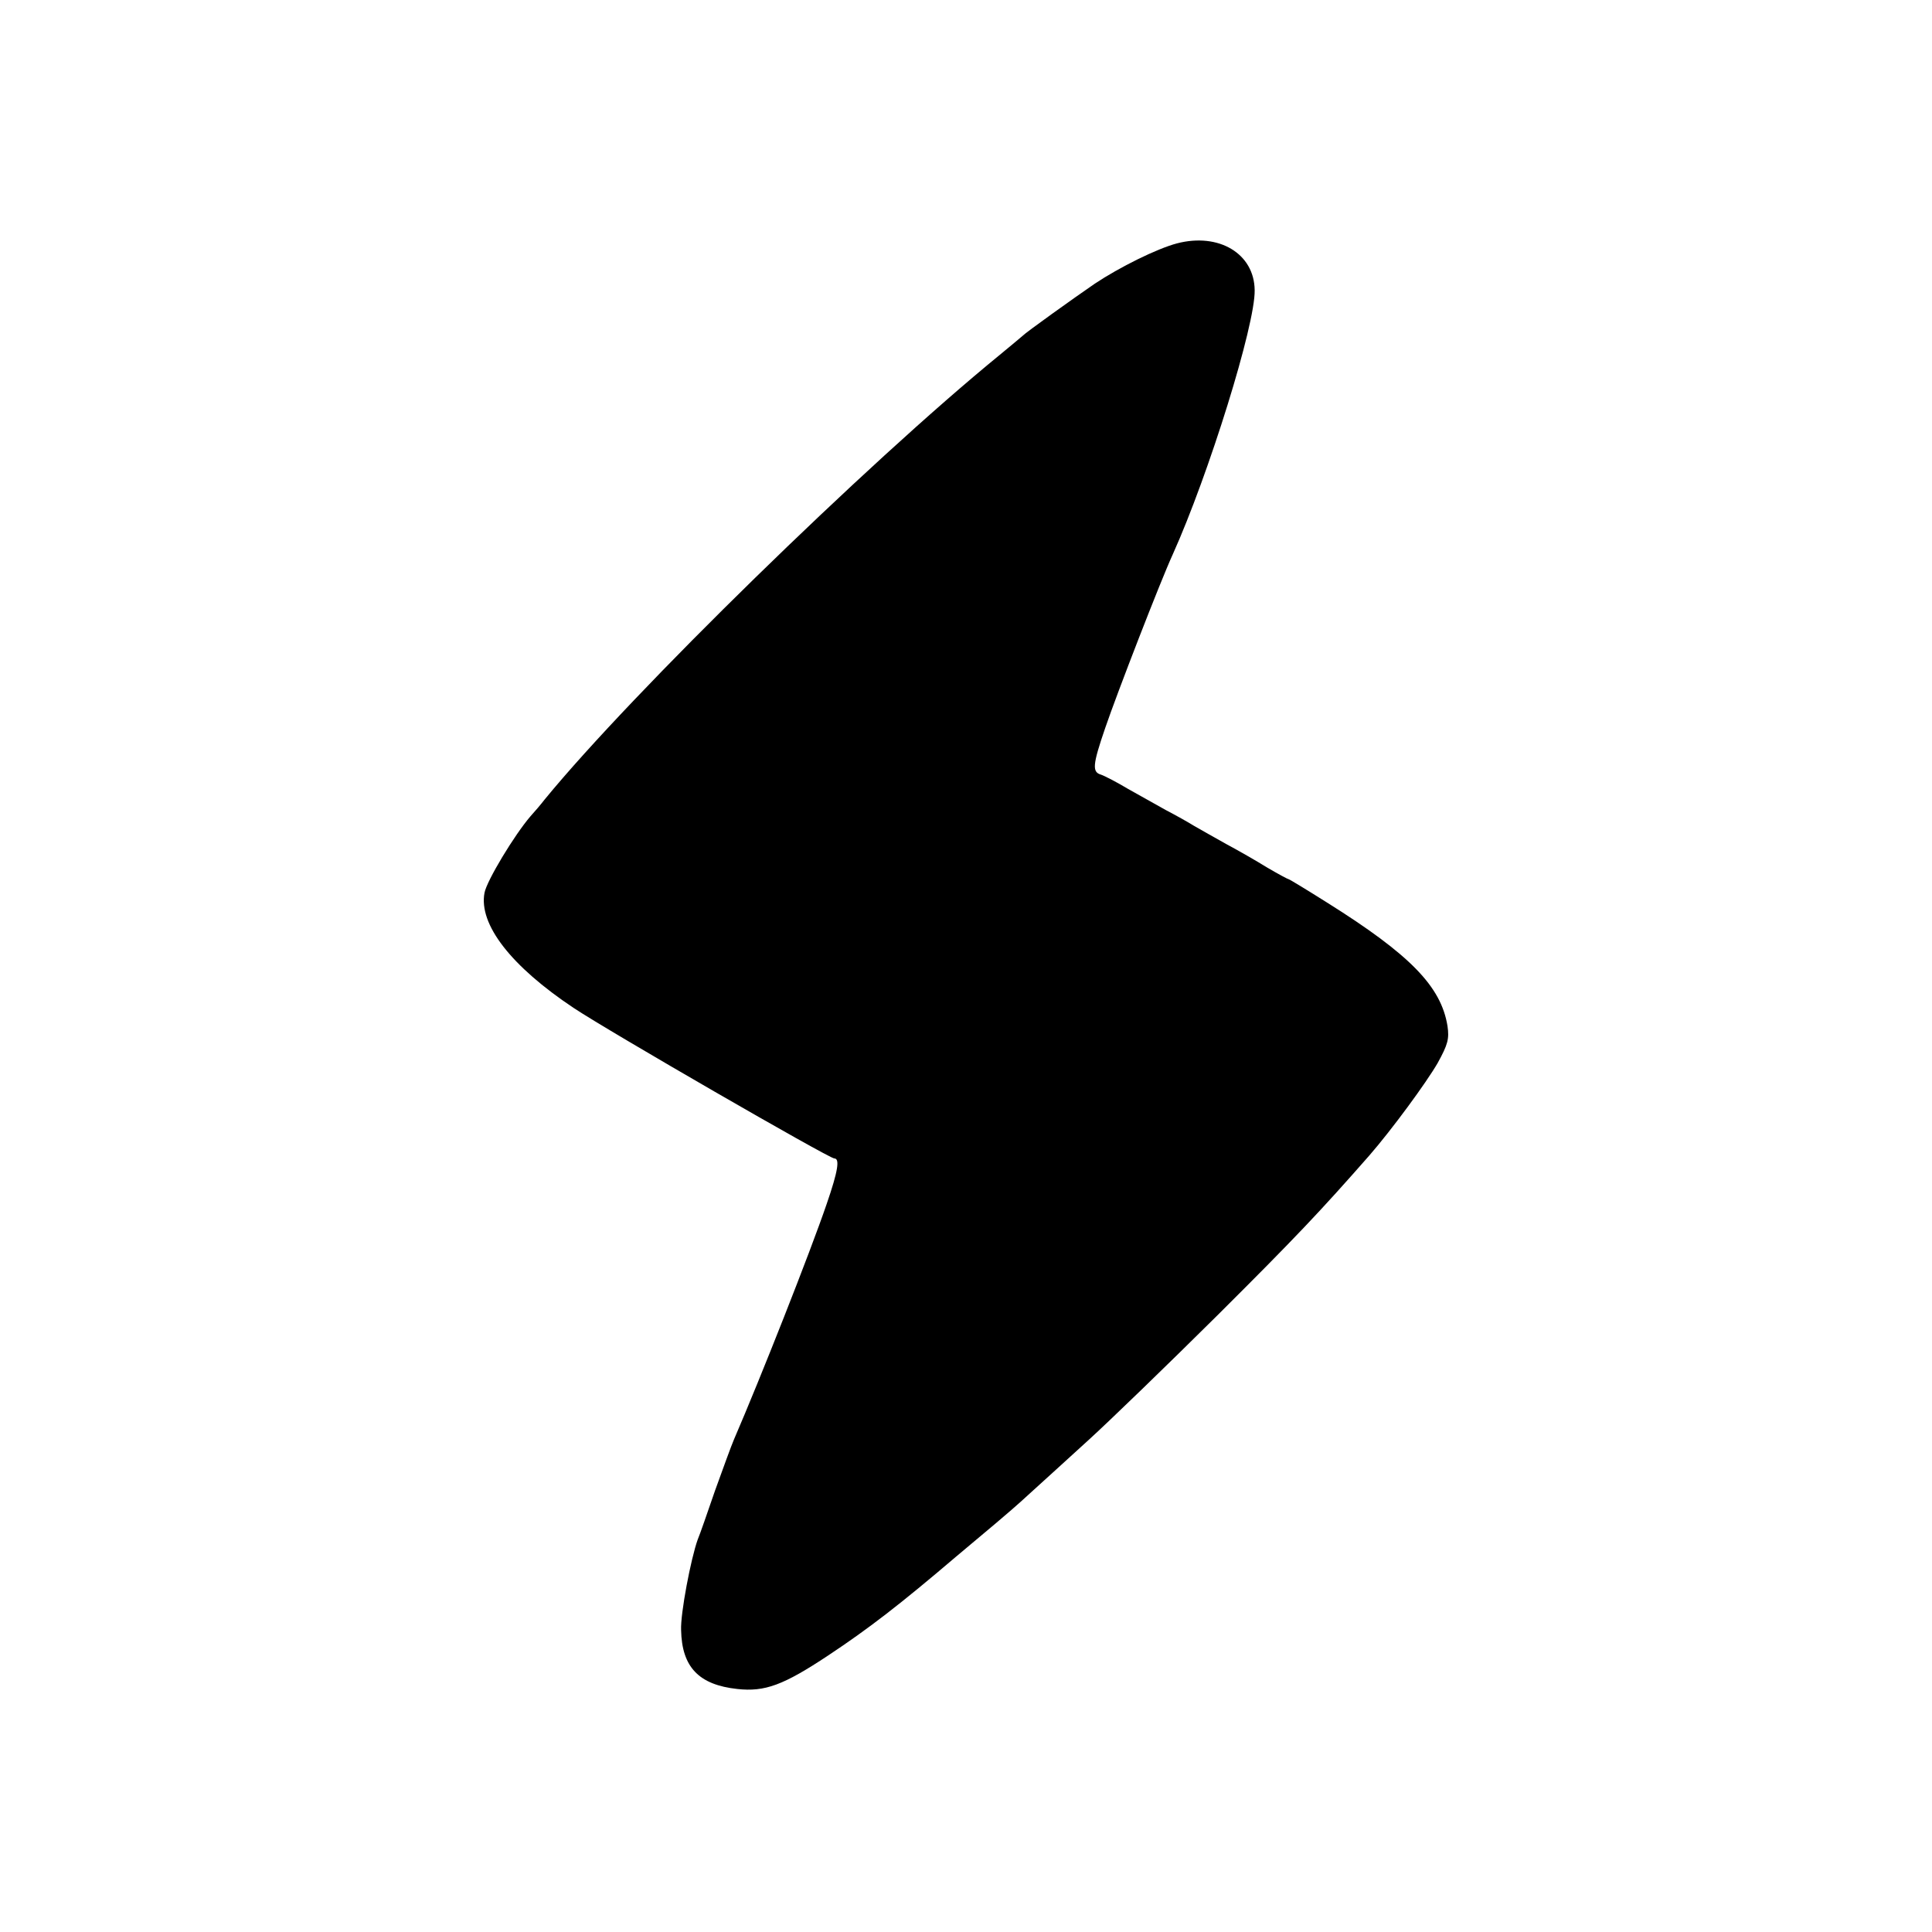
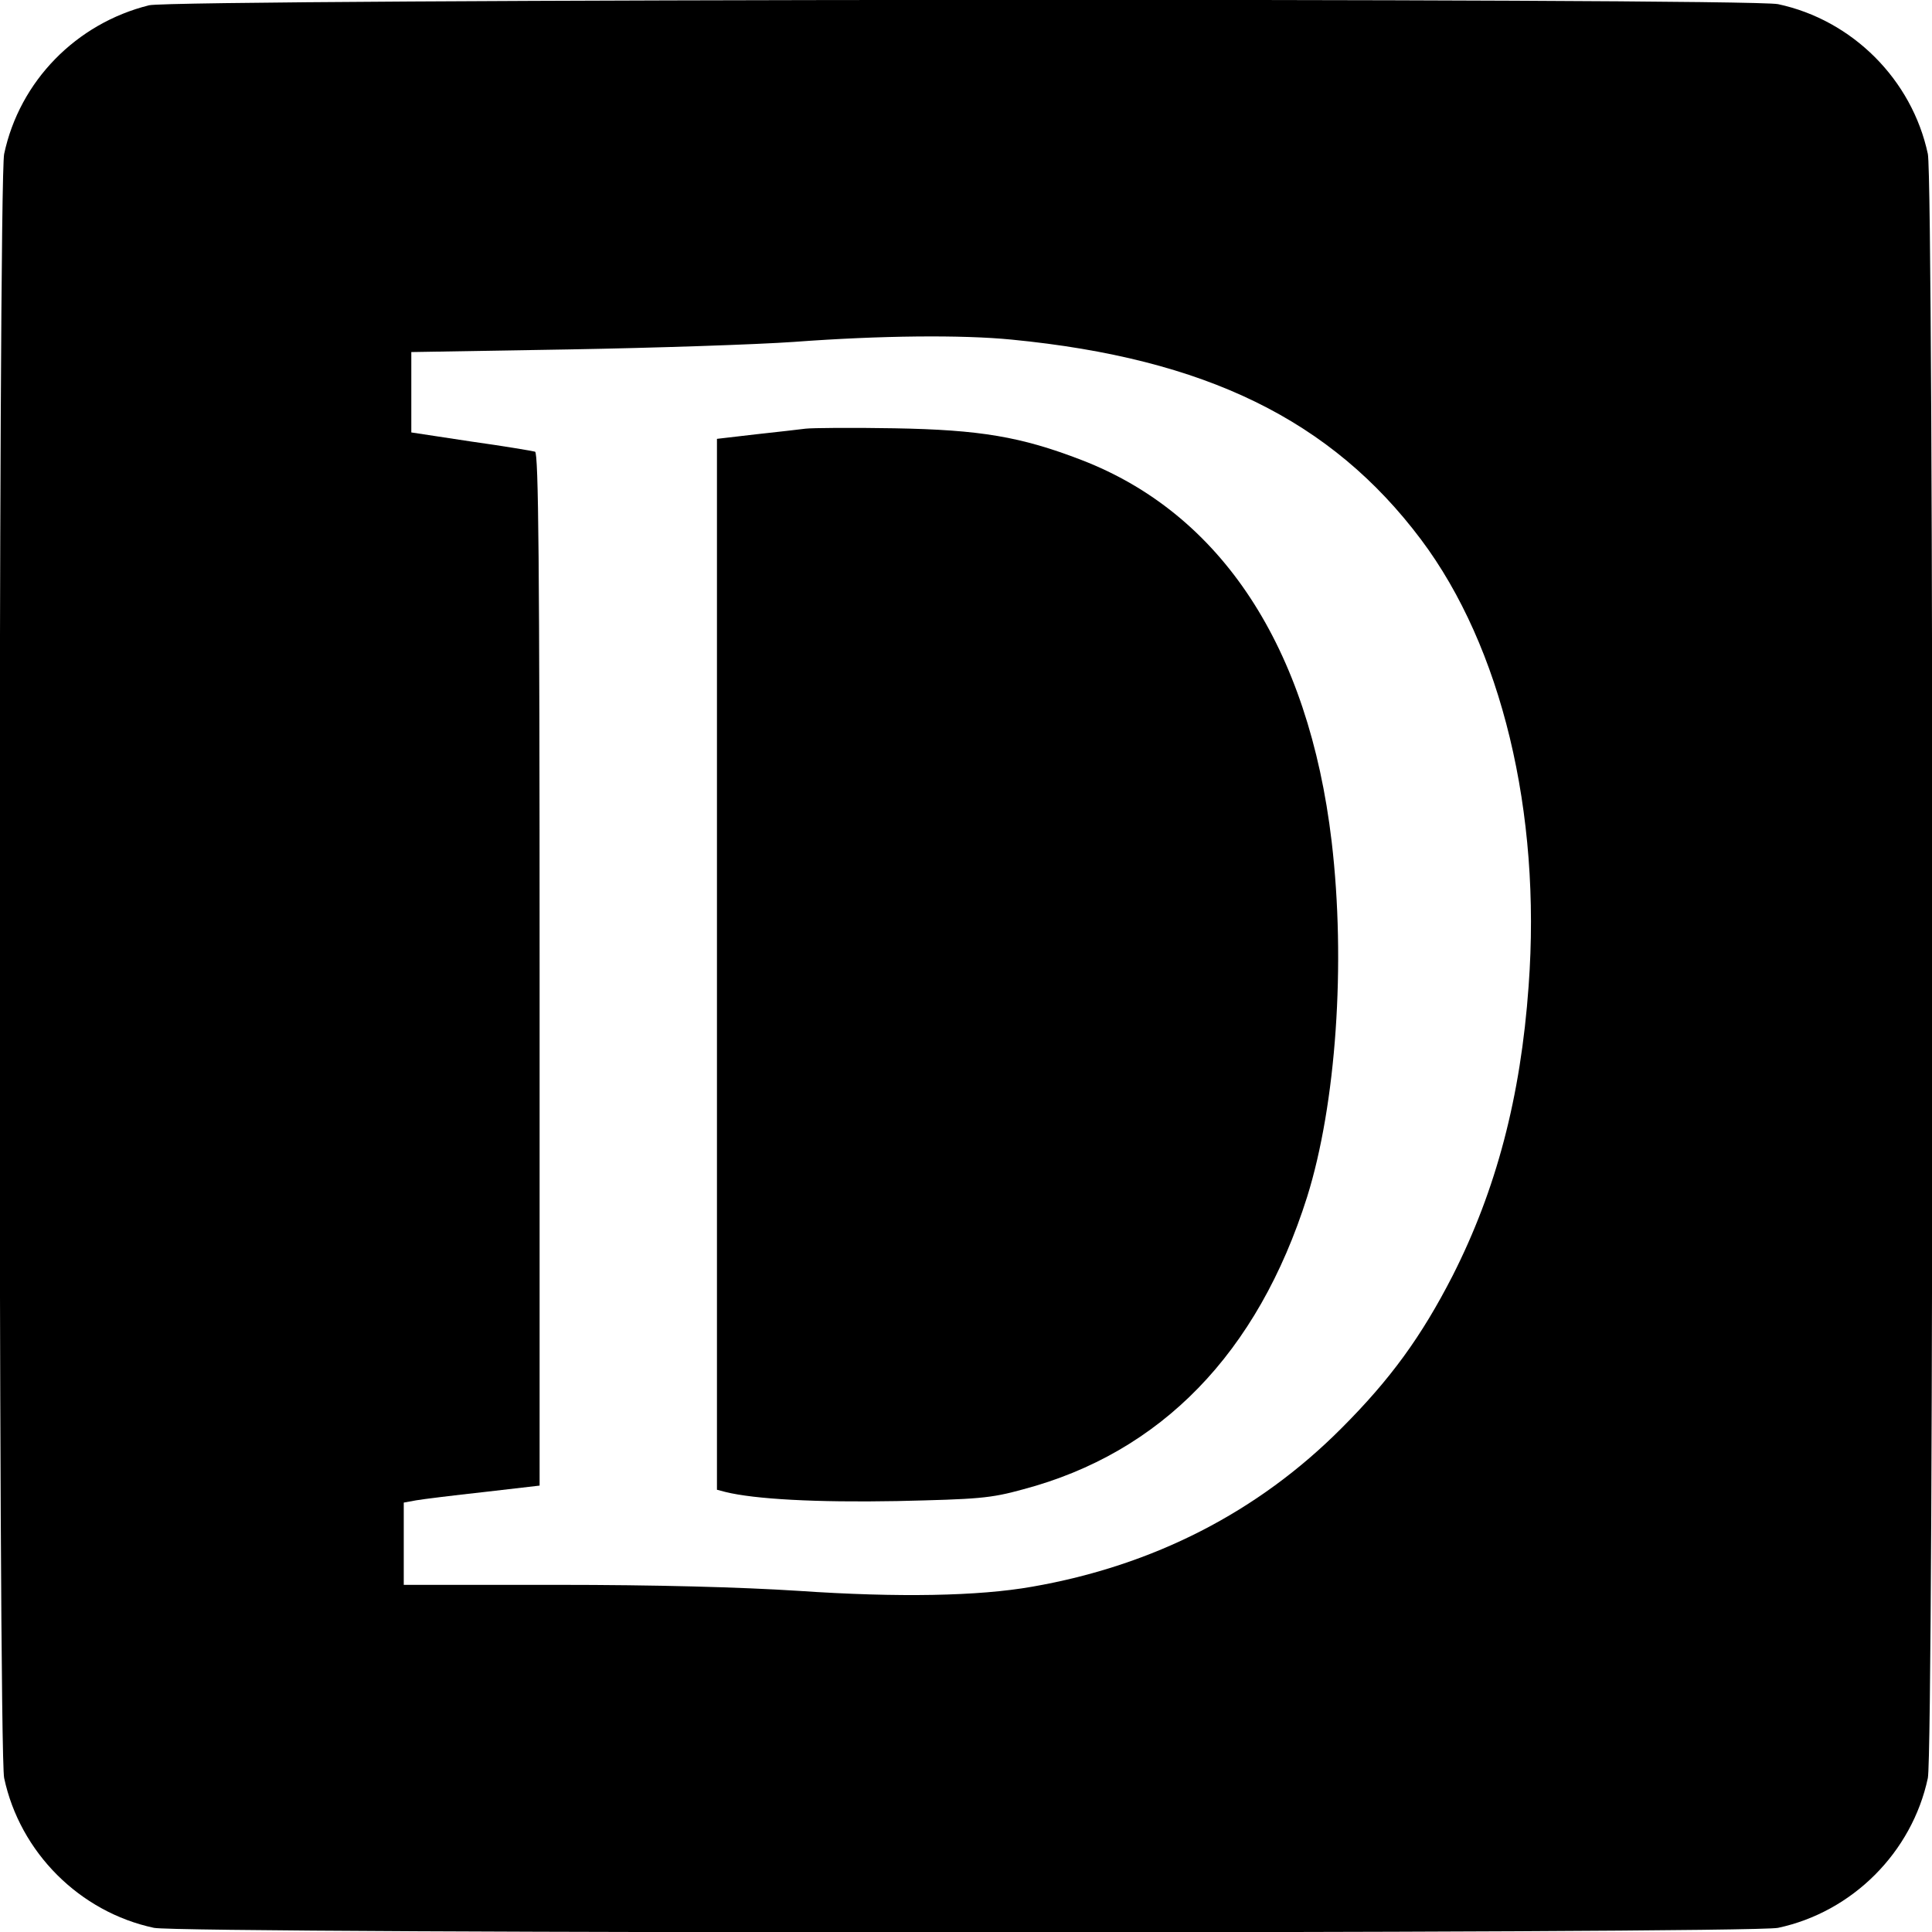
<svg xmlns="http://www.w3.org/2000/svg" version="1.0" width="512pt" height="512pt" viewBox="0 0 512 512" preserveAspectRatio="xMidYMid meet">
  <g transform="translate(0,512) scale(0.1,-0.1)" fill="#000000" stroke="none">
-     <path d="M3119 4475 c-53 -14 -152 -63 -218 -107 -54 -37 -184 -130 -191 -138 -3 -3 -30 -25 -60 -50 -355 -290 -974 -895 -1206 -1178 -10 -13 -27 -33 -38 -45 -43 -50 -116 -171 -122 -203 -16 -84 71 -195 236 -305 93 -62 677 -399 691 -399 15 0 10 -33 -20 -120 -44 -129 -176 -463 -246 -625 -7 -16 -29 -77 -50 -135 -20 -58 -40 -116 -46 -130 -18 -50 -46 -196 -44 -240 2 -98 47 -145 149 -156 73 -8 122 10 241 89 107 71 190 135 339 262 39 33 87 73 106 89 19 16 60 51 90 79 30 27 100 91 155 141 55 50 208 198 340 329 208 207 275 278 404 425 60 69 151 193 181 245 27 49 31 64 26 98 -17 105 -99 189 -319 327 -54 34 -100 62 -102 62 -2 0 -28 14 -57 31 -29 18 -78 46 -108 62 -30 17 -68 38 -85 48 -16 10 -50 29 -75 42 -25 14 -70 39 -100 56 -30 18 -63 35 -72 38 -24 7 -23 25 11 124 31 91 146 388 179 460 95 211 219 609 217 700 -1 97 -95 153 -206 124z" />
+     <path d="M395 5106 c-193 -48 -343 -201 -384 -394 -16 -76 -16 -4228 0 -4304 42 -197 200 -355 397 -397 76 -16 4228 -16 4304 0 197 42 355 200 397 397 16 76 16 4228 0 4304 -42 197 -200 355 -397 397 -80 17 -4248 14 -4317 -3z m2286 -886 c514 -50 847 -213 1085 -530 213 -284 319 -722 285 -1183 -21 -295 -86 -540 -201 -767 -83 -162 -165 -275 -295 -405 -221 -222 -498 -364 -820 -420 -142 -25 -354 -29 -618 -11 -156 10 -377 16 -643 16 l-404 0 0 109 0 109 33 6 c17 3 98 13 180 22 l147 17 0 1368 c0 1084 -3 1368 -12 1372 -7 2 -84 15 -170 27 l-158 24 0 106 0 107 418 7 c229 4 498 13 597 20 229 17 444 19 576 6z" />
+     <path d="M2135 3984 c-16 -2 -76 -9 -132 -15 l-103 -12 0 -1392 0 -1393 23 -6 c77 -19 240 -28 454 -24 215 5 247 7 334 31 366 97 622 361 753 775 77 246 103 620 65 942 -61 515 -292 868 -663 1011 -161 62 -269 80 -496 84 -113 2 -218 1 -235 -1z" />
  </g>
</svg>
